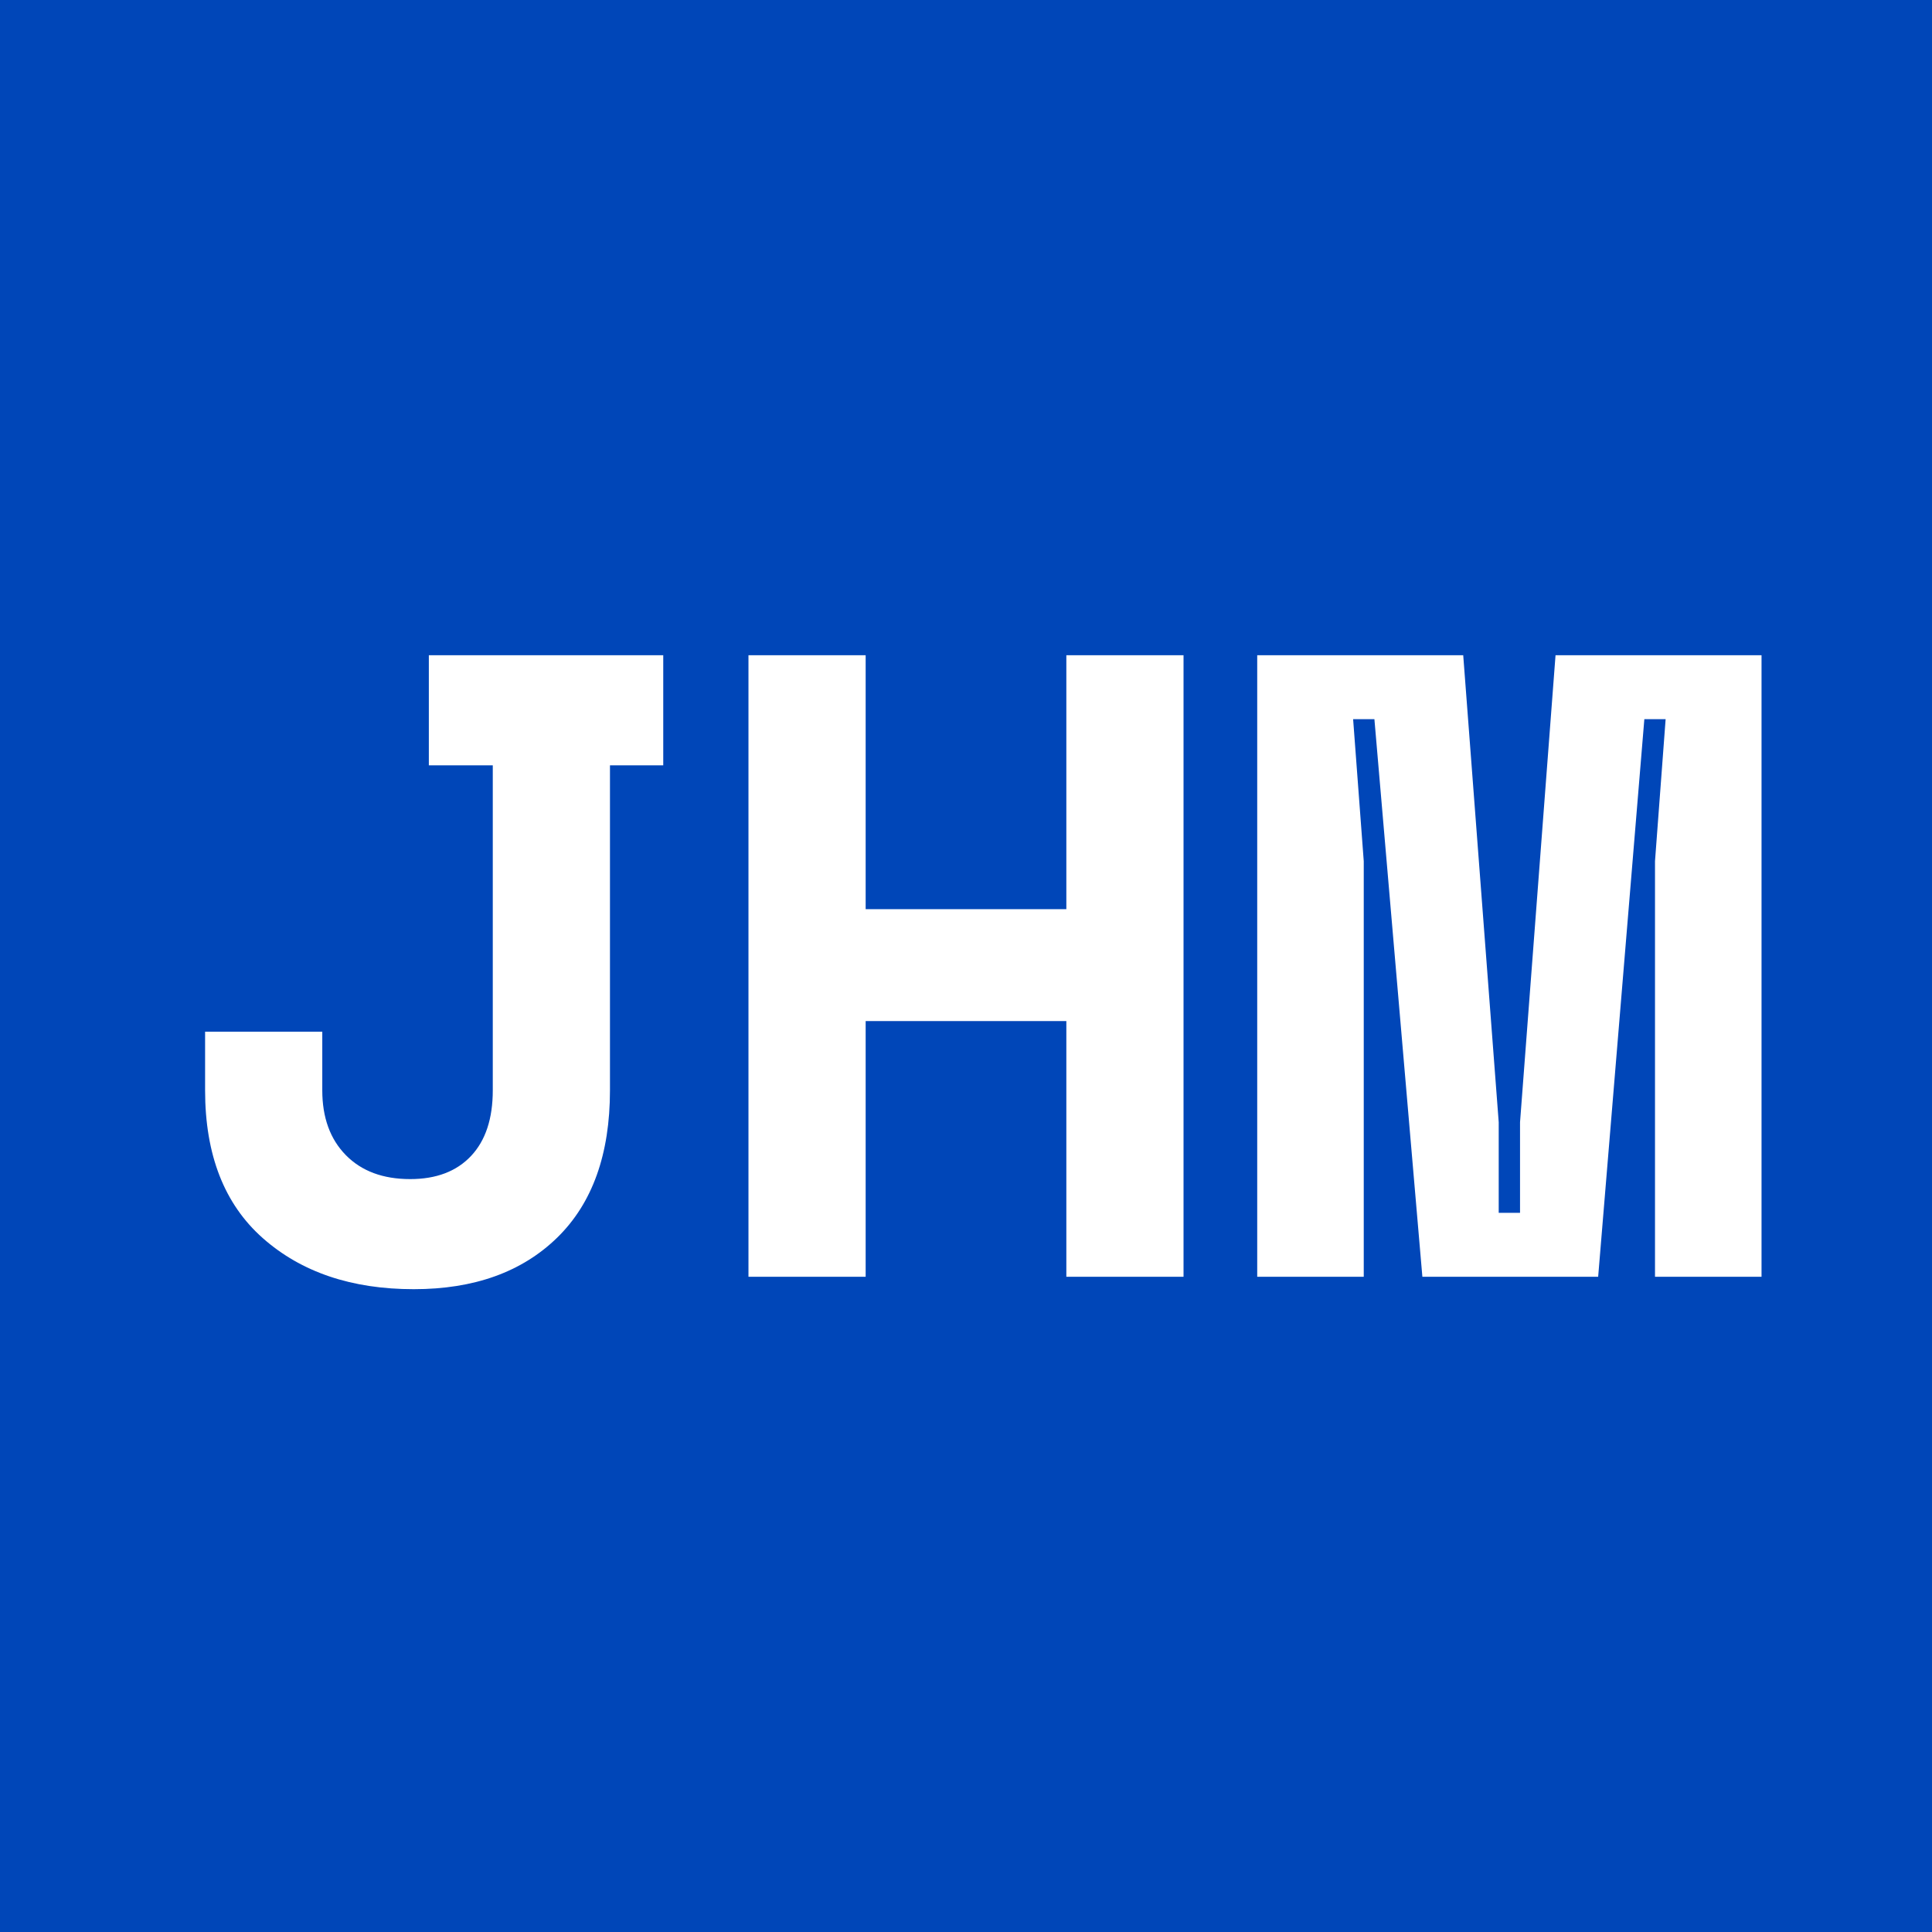
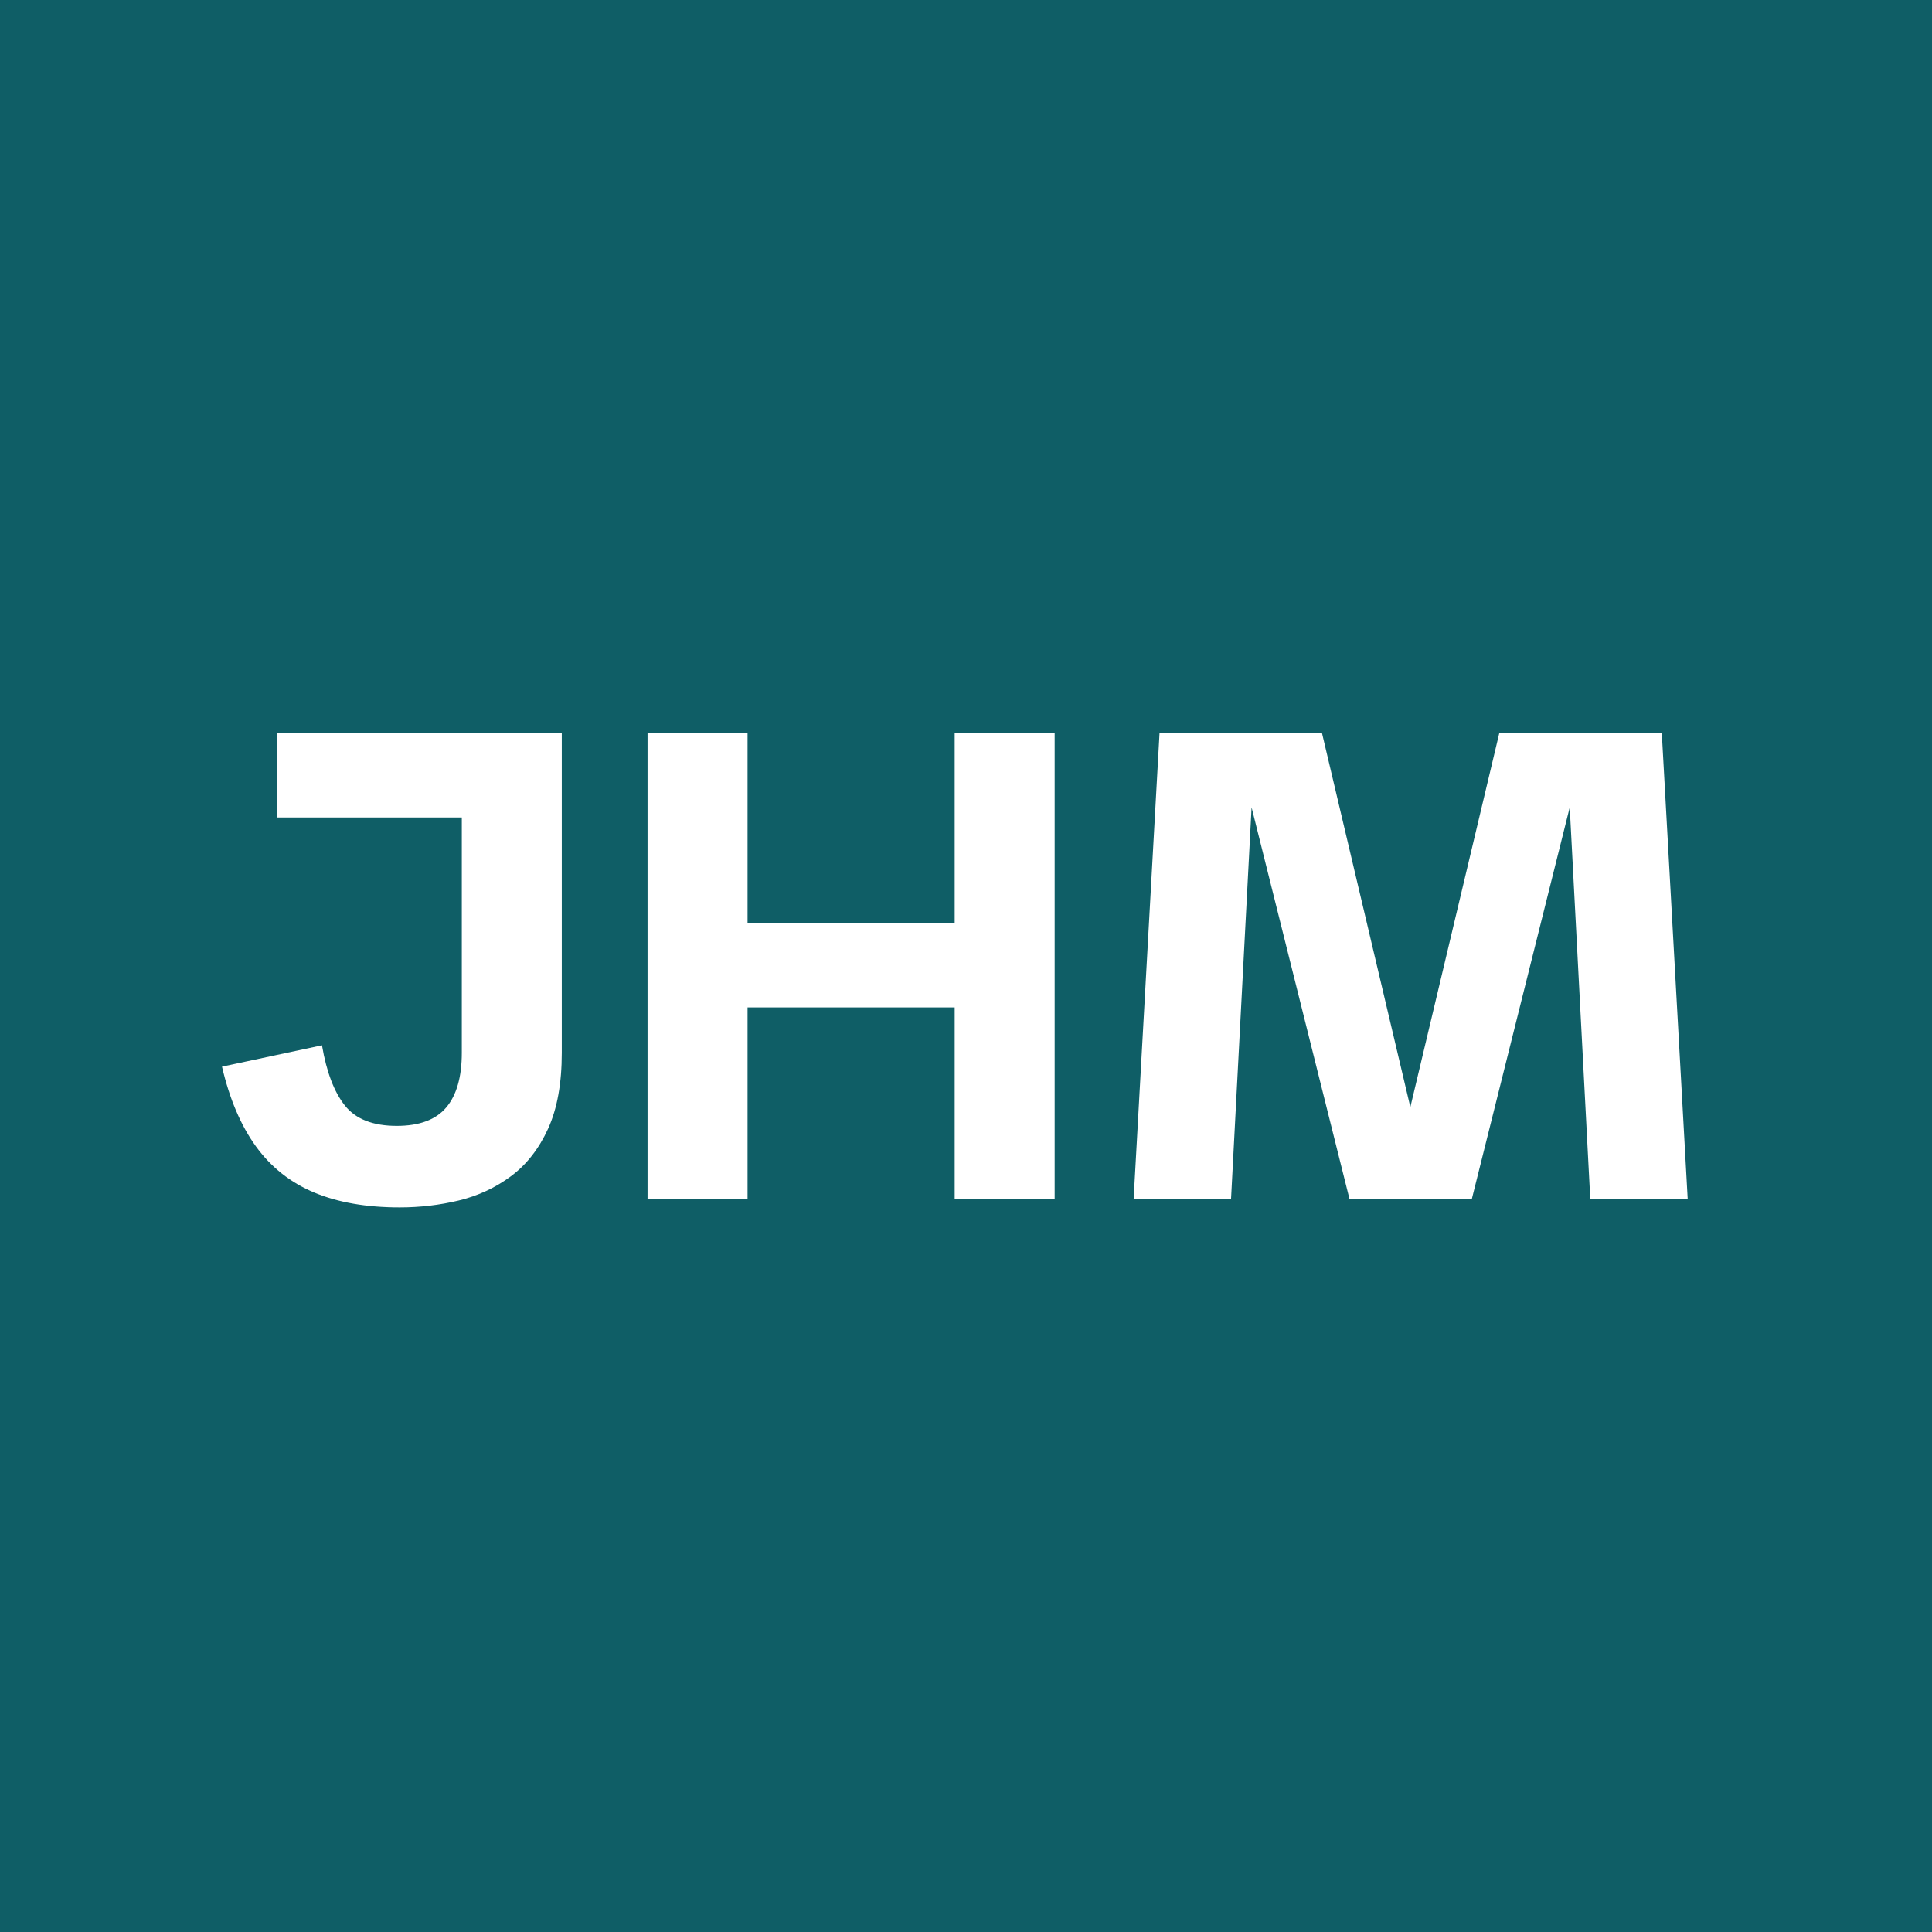
<svg xmlns="http://www.w3.org/2000/svg" viewBox="0 0 64 64">
-   <rect width="64" height="64" fill="#0046B8" />
-   <path fill="#fff" d="M13.706 42.706Q10.618 42.706 8.706 41.015Q6.794 39.324 6.794 36.118V34.176H10.676V36.118Q10.676 37.471 11.456 38.265Q12.235 39.059 13.588 39.059Q14.882 39.059 15.603 38.294Q16.324 37.529 16.324 36.118V25.353H14.206V21.706H21.971V25.353H20.206V36.118Q20.206 39.294 18.456 41.0Q16.706 42.706 13.706 42.706ZM24.794 42.294V21.706H28.676V30.118H35.324V21.706H39.206V42.294H35.324V33.824H28.676V42.294ZM41.647 42.294V21.706H48.471L49.647 37.176V40.176H50.353V37.176L51.529 21.706H58.353V42.294H54.824V28.529L55.176 23.824H54.471L52.941 42.294H47.118L45.529 23.824H44.824L45.176 28.529V42.294Z" />
+   <rect width="64" height="64" fill="#0F5E66" />
+   <path fill="#fff" d="M13.239 39.997Q11.588 39.997 10.409 39.504Q9.23 39.011 8.479 37.977Q7.729 36.942 7.354 35.334L10.666 34.627Q10.892 35.956 11.428 36.626Q11.964 37.296 13.143 37.296Q14.268 37.296 14.783 36.685Q15.298 36.074 15.298 34.873V27.079H9.187V24.281H18.61V34.873Q18.61 36.395 18.155 37.392Q17.699 38.389 16.927 38.963Q16.155 39.536 15.201 39.767Q14.247 39.997 13.239 39.997ZM21.451 39.719V24.281H24.764V30.574H31.625V24.281H34.937V39.719H31.625V33.372H24.764V39.719ZM37.553 39.719 38.411 24.281H43.792L46.912 37.489H46.526L49.667 24.281H55.049L55.907 39.719H52.68L51.994 26.64H52.026L48.756 39.719H44.704L41.434 26.64H41.466L40.78 39.719Z" />
</svg>
